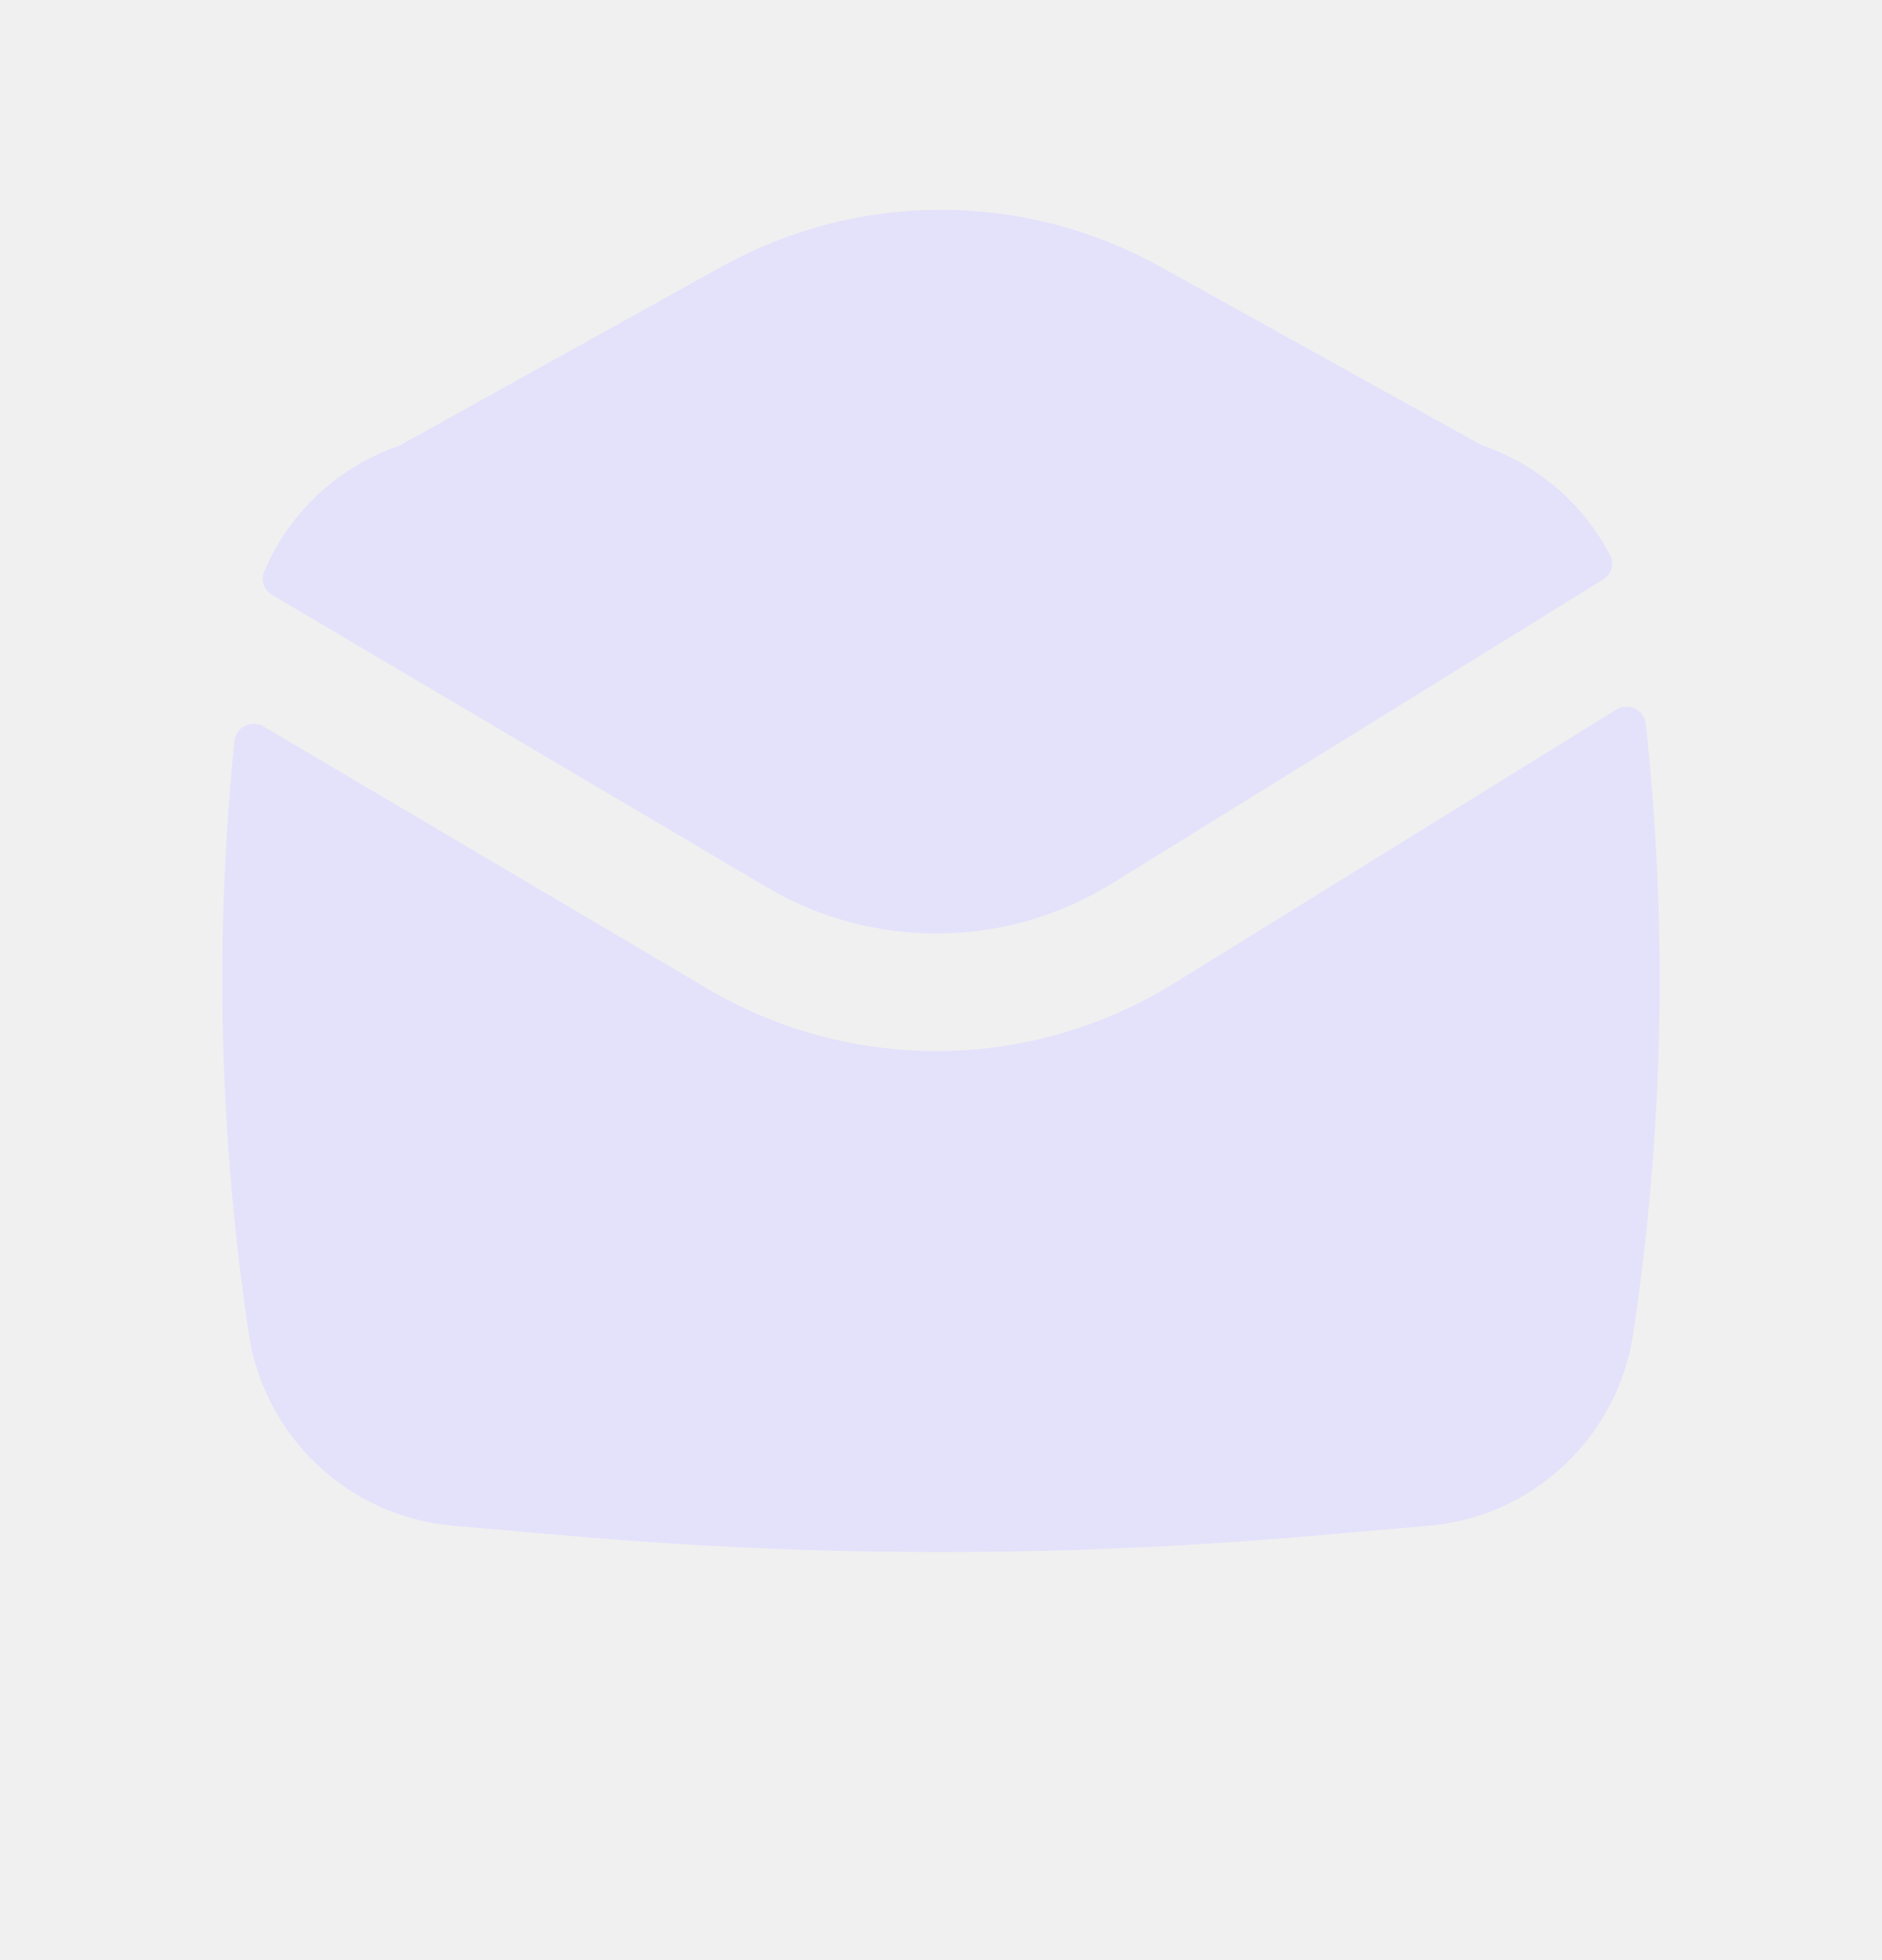
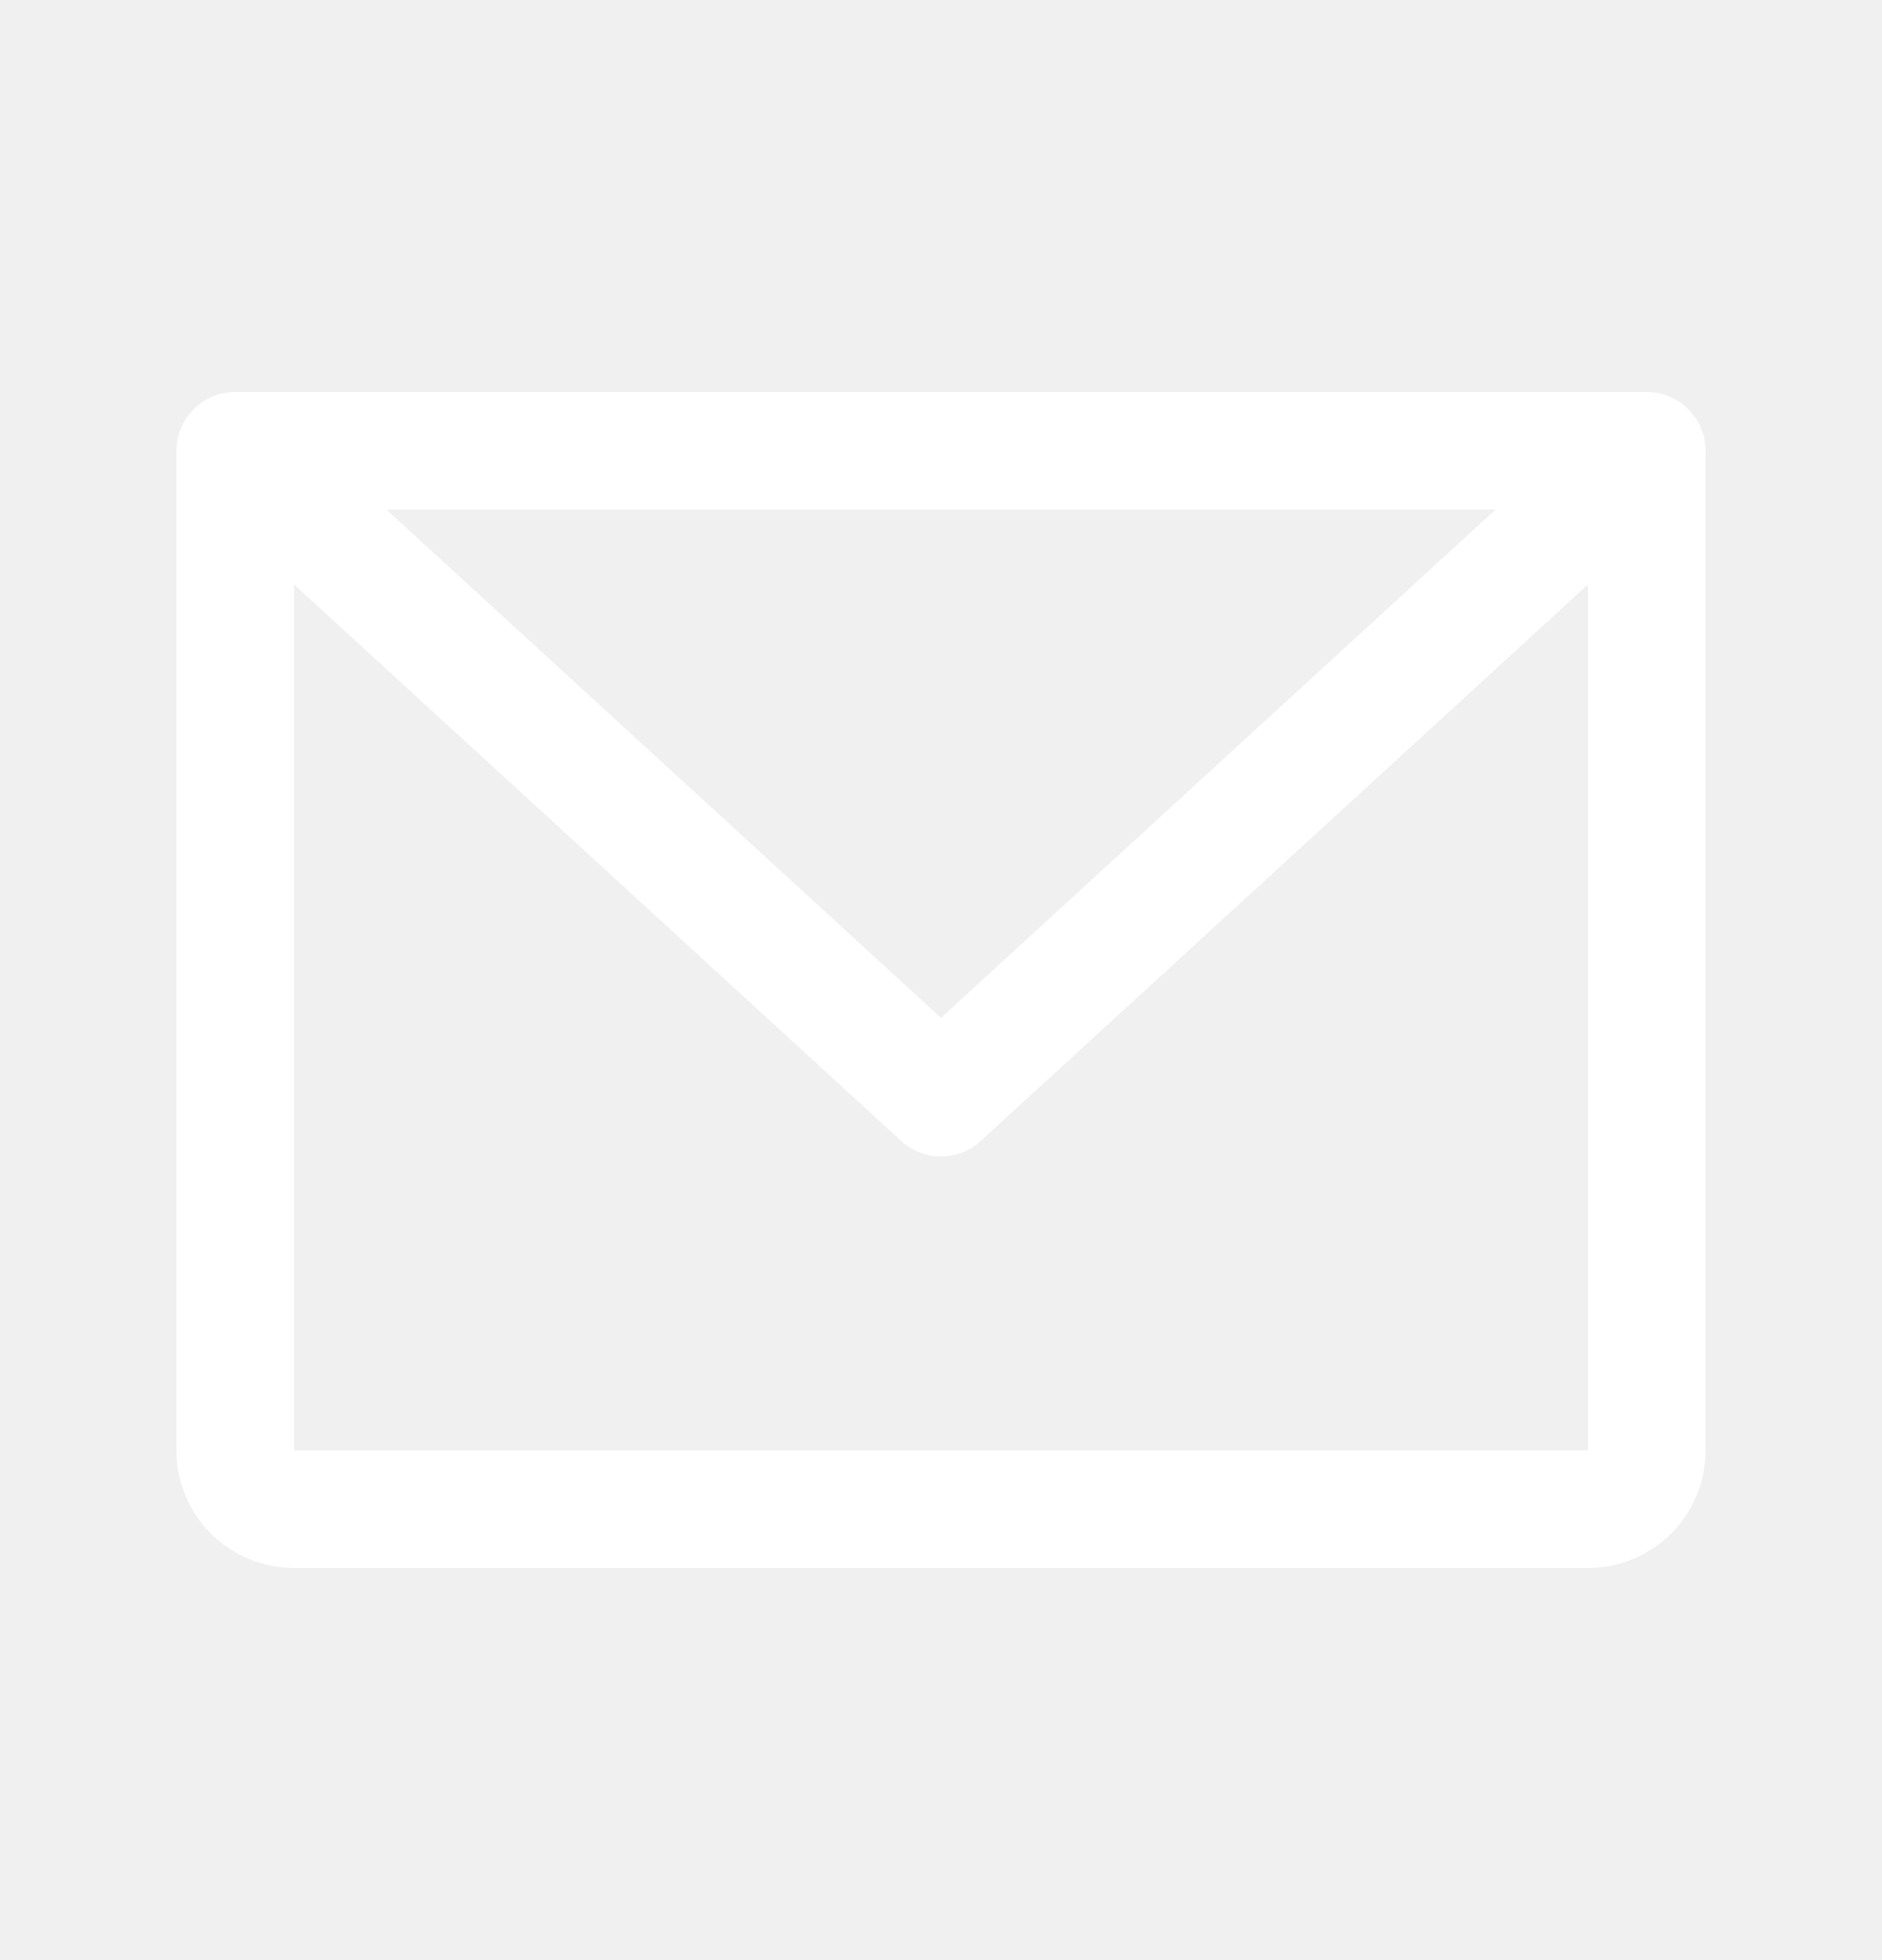
<svg xmlns="http://www.w3.org/2000/svg" width="24" height="25" viewBox="0 0 24 25" fill="none">
-   <path d="M19.807 6.187C20.105 6.432 20.353 6.737 20.534 7.084C20.591 7.194 20.548 7.326 20.443 7.392L14.177 11.271C12.833 12.102 11.138 12.12 9.778 11.316L3.47 7.588C3.368 7.528 3.321 7.404 3.367 7.295C3.55 6.861 3.834 6.483 4.19 6.189L4.19 6.186L4.202 6.179C4.466 5.964 4.768 5.795 5.096 5.683L9.206 3.399C10.943 2.435 13.054 2.435 14.791 3.399L18.896 5.68C19.23 5.793 19.537 5.965 19.804 6.185L19.807 6.187Z" fill="#E4E1FB" />
-   <path d="M2.989 9.454C3.007 9.274 3.206 9.175 3.362 9.267L9.015 12.607C10.856 13.695 13.148 13.671 14.966 12.546L20.611 9.051C20.766 8.955 20.969 9.053 20.988 9.234C21.268 11.822 21.215 14.436 20.827 17.013C20.628 18.333 19.551 19.345 18.221 19.461L16.711 19.592C13.576 19.865 10.424 19.865 7.289 19.592L5.779 19.461C4.449 19.345 3.372 18.333 3.173 17.013C2.797 14.509 2.735 11.97 2.989 9.454Z" fill="#E4E1FB" />
+   <path d="M21 5H3C2.801 5 2.61 5.079 2.47 5.22C2.329 5.36 2.25 5.551 2.25 5.75V18.5C2.25 18.898 2.408 19.279 2.689 19.561C2.971 19.842 3.352 20 3.75 20H20.25C20.648 20 21.029 19.842 21.311 19.561C21.592 19.279 21.75 18.898 21.75 18.5V5.75C21.75 5.551 21.671 5.36 21.53 5.22C21.39 5.079 21.199 5 21 5ZM19.072 6.5L12 12.983L4.928 6.5H19.072ZM20.25 18.5H3.75V7.455L11.493 14.553C11.631 14.68 11.812 14.751 12 14.751C12.188 14.751 12.369 14.68 12.507 14.553L20.25 7.455V18.5Z" fill="white" />
</svg>
